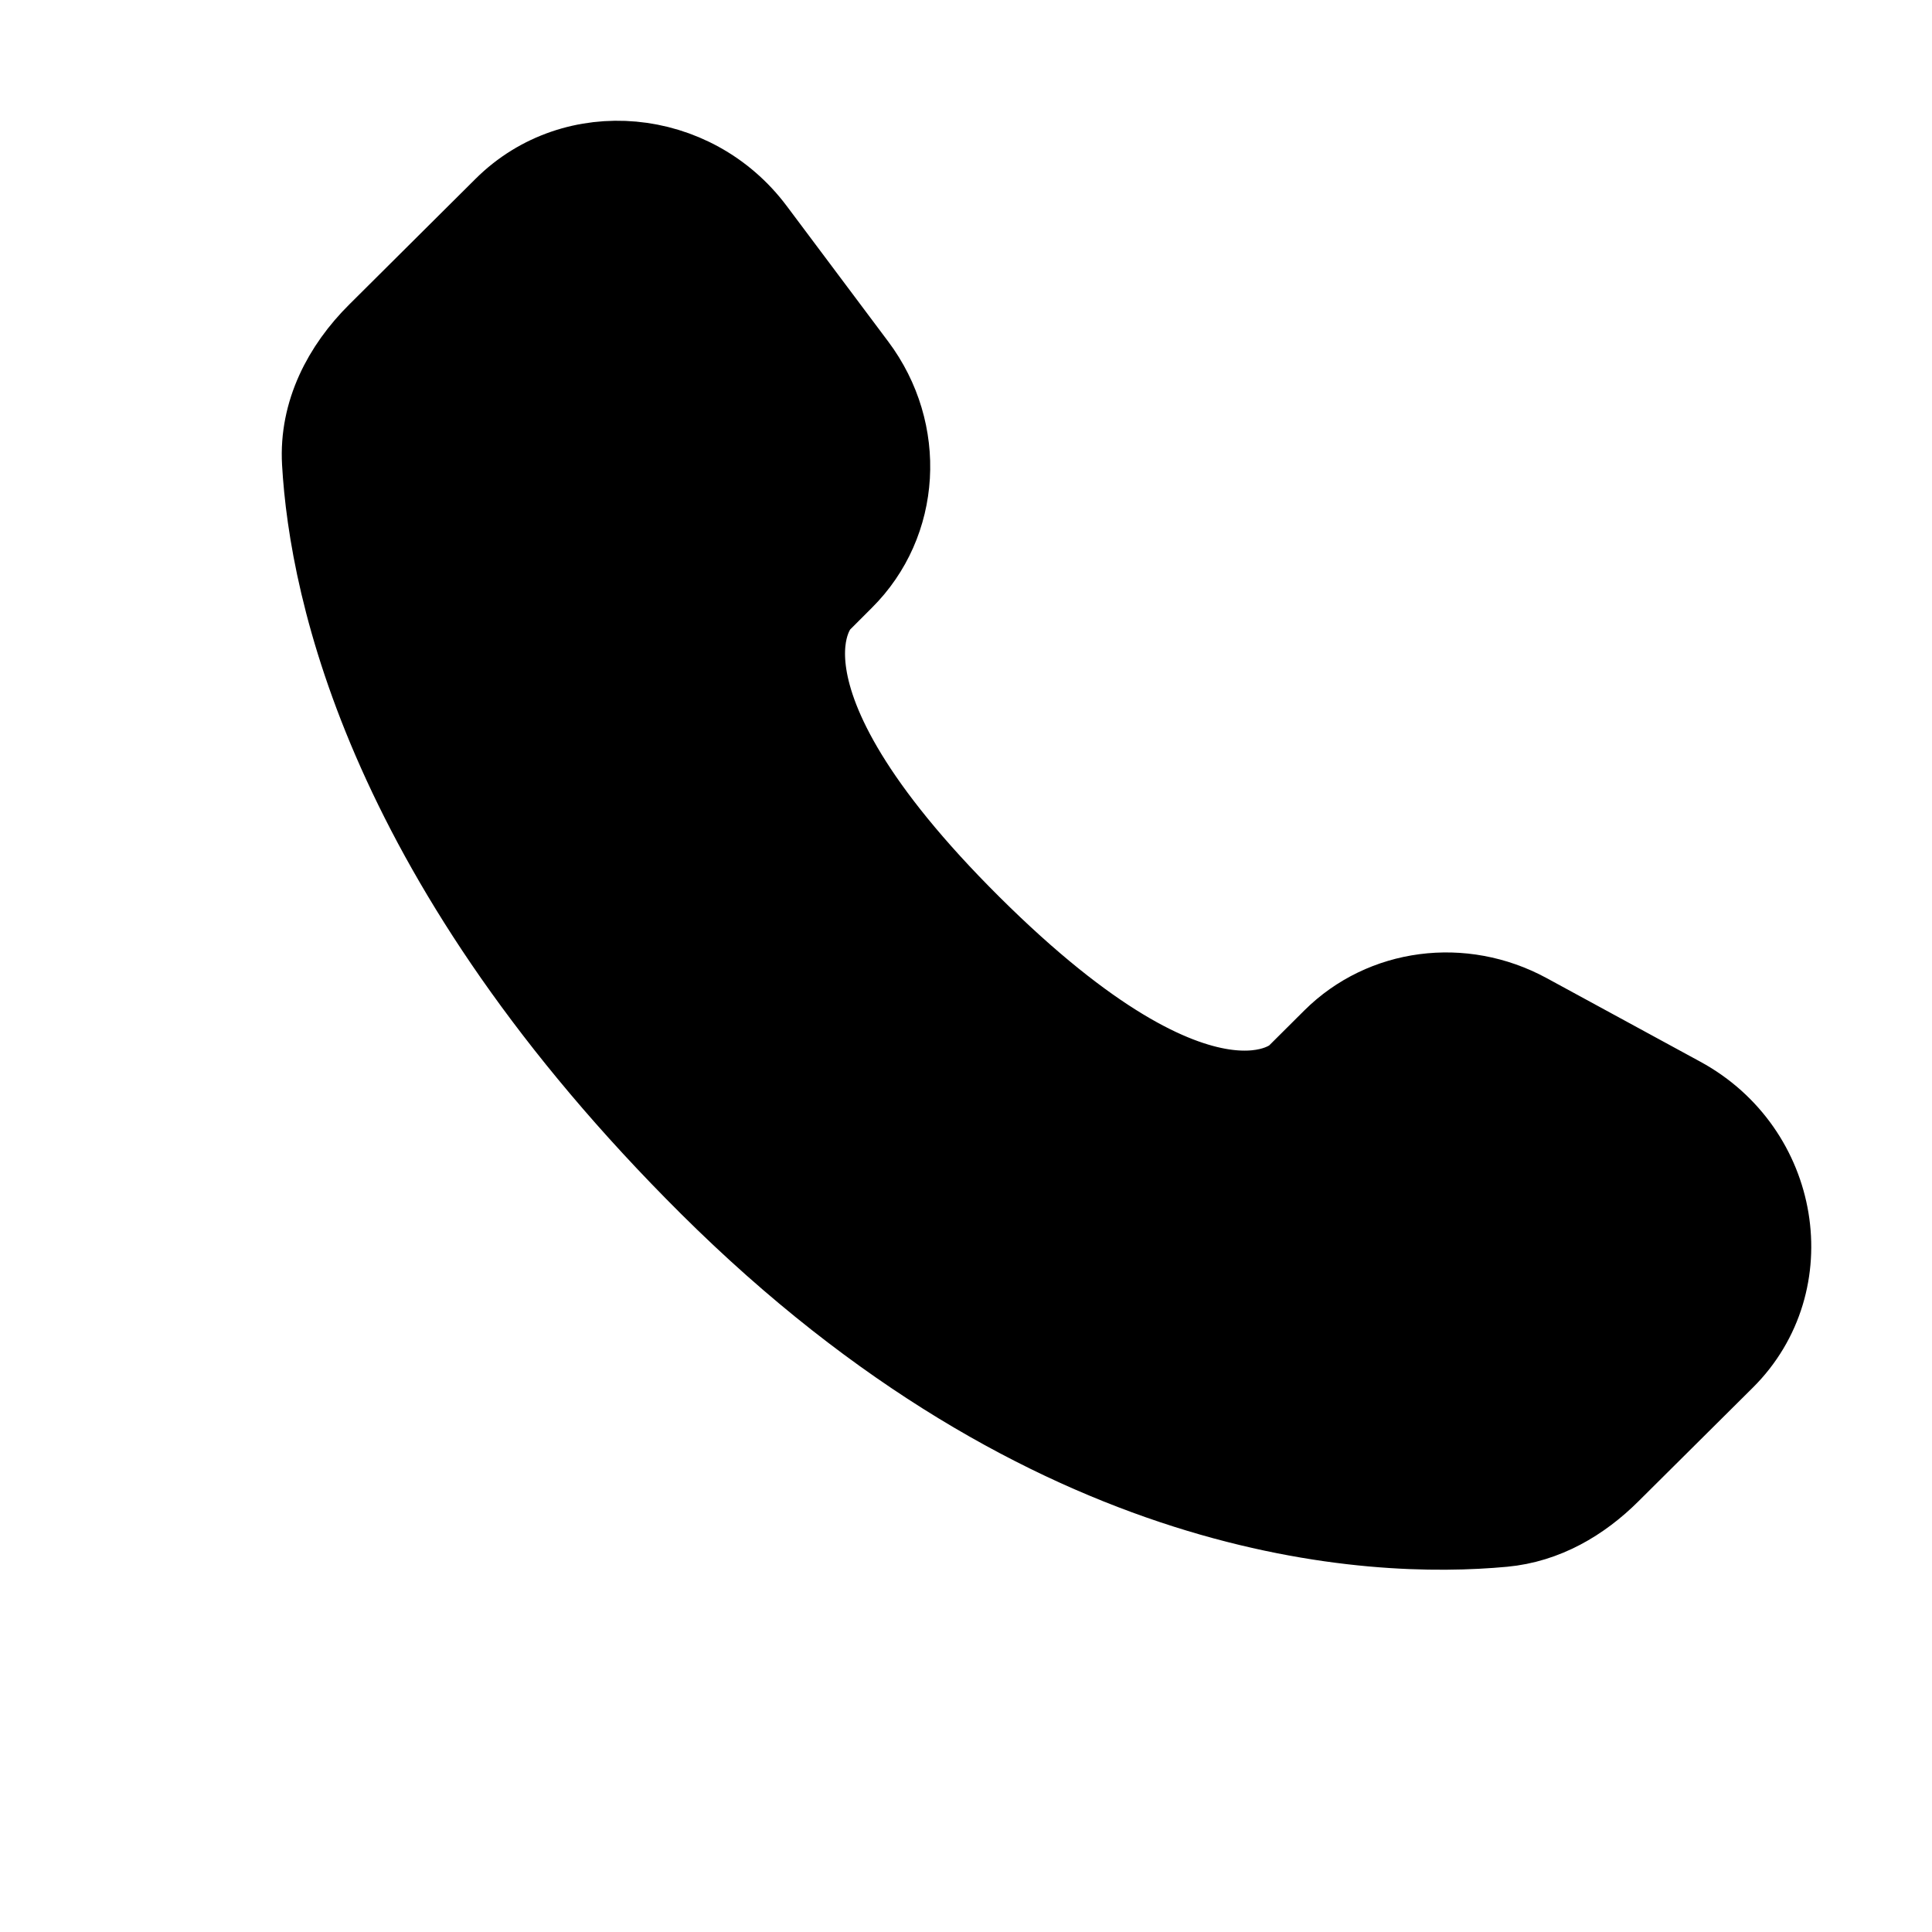
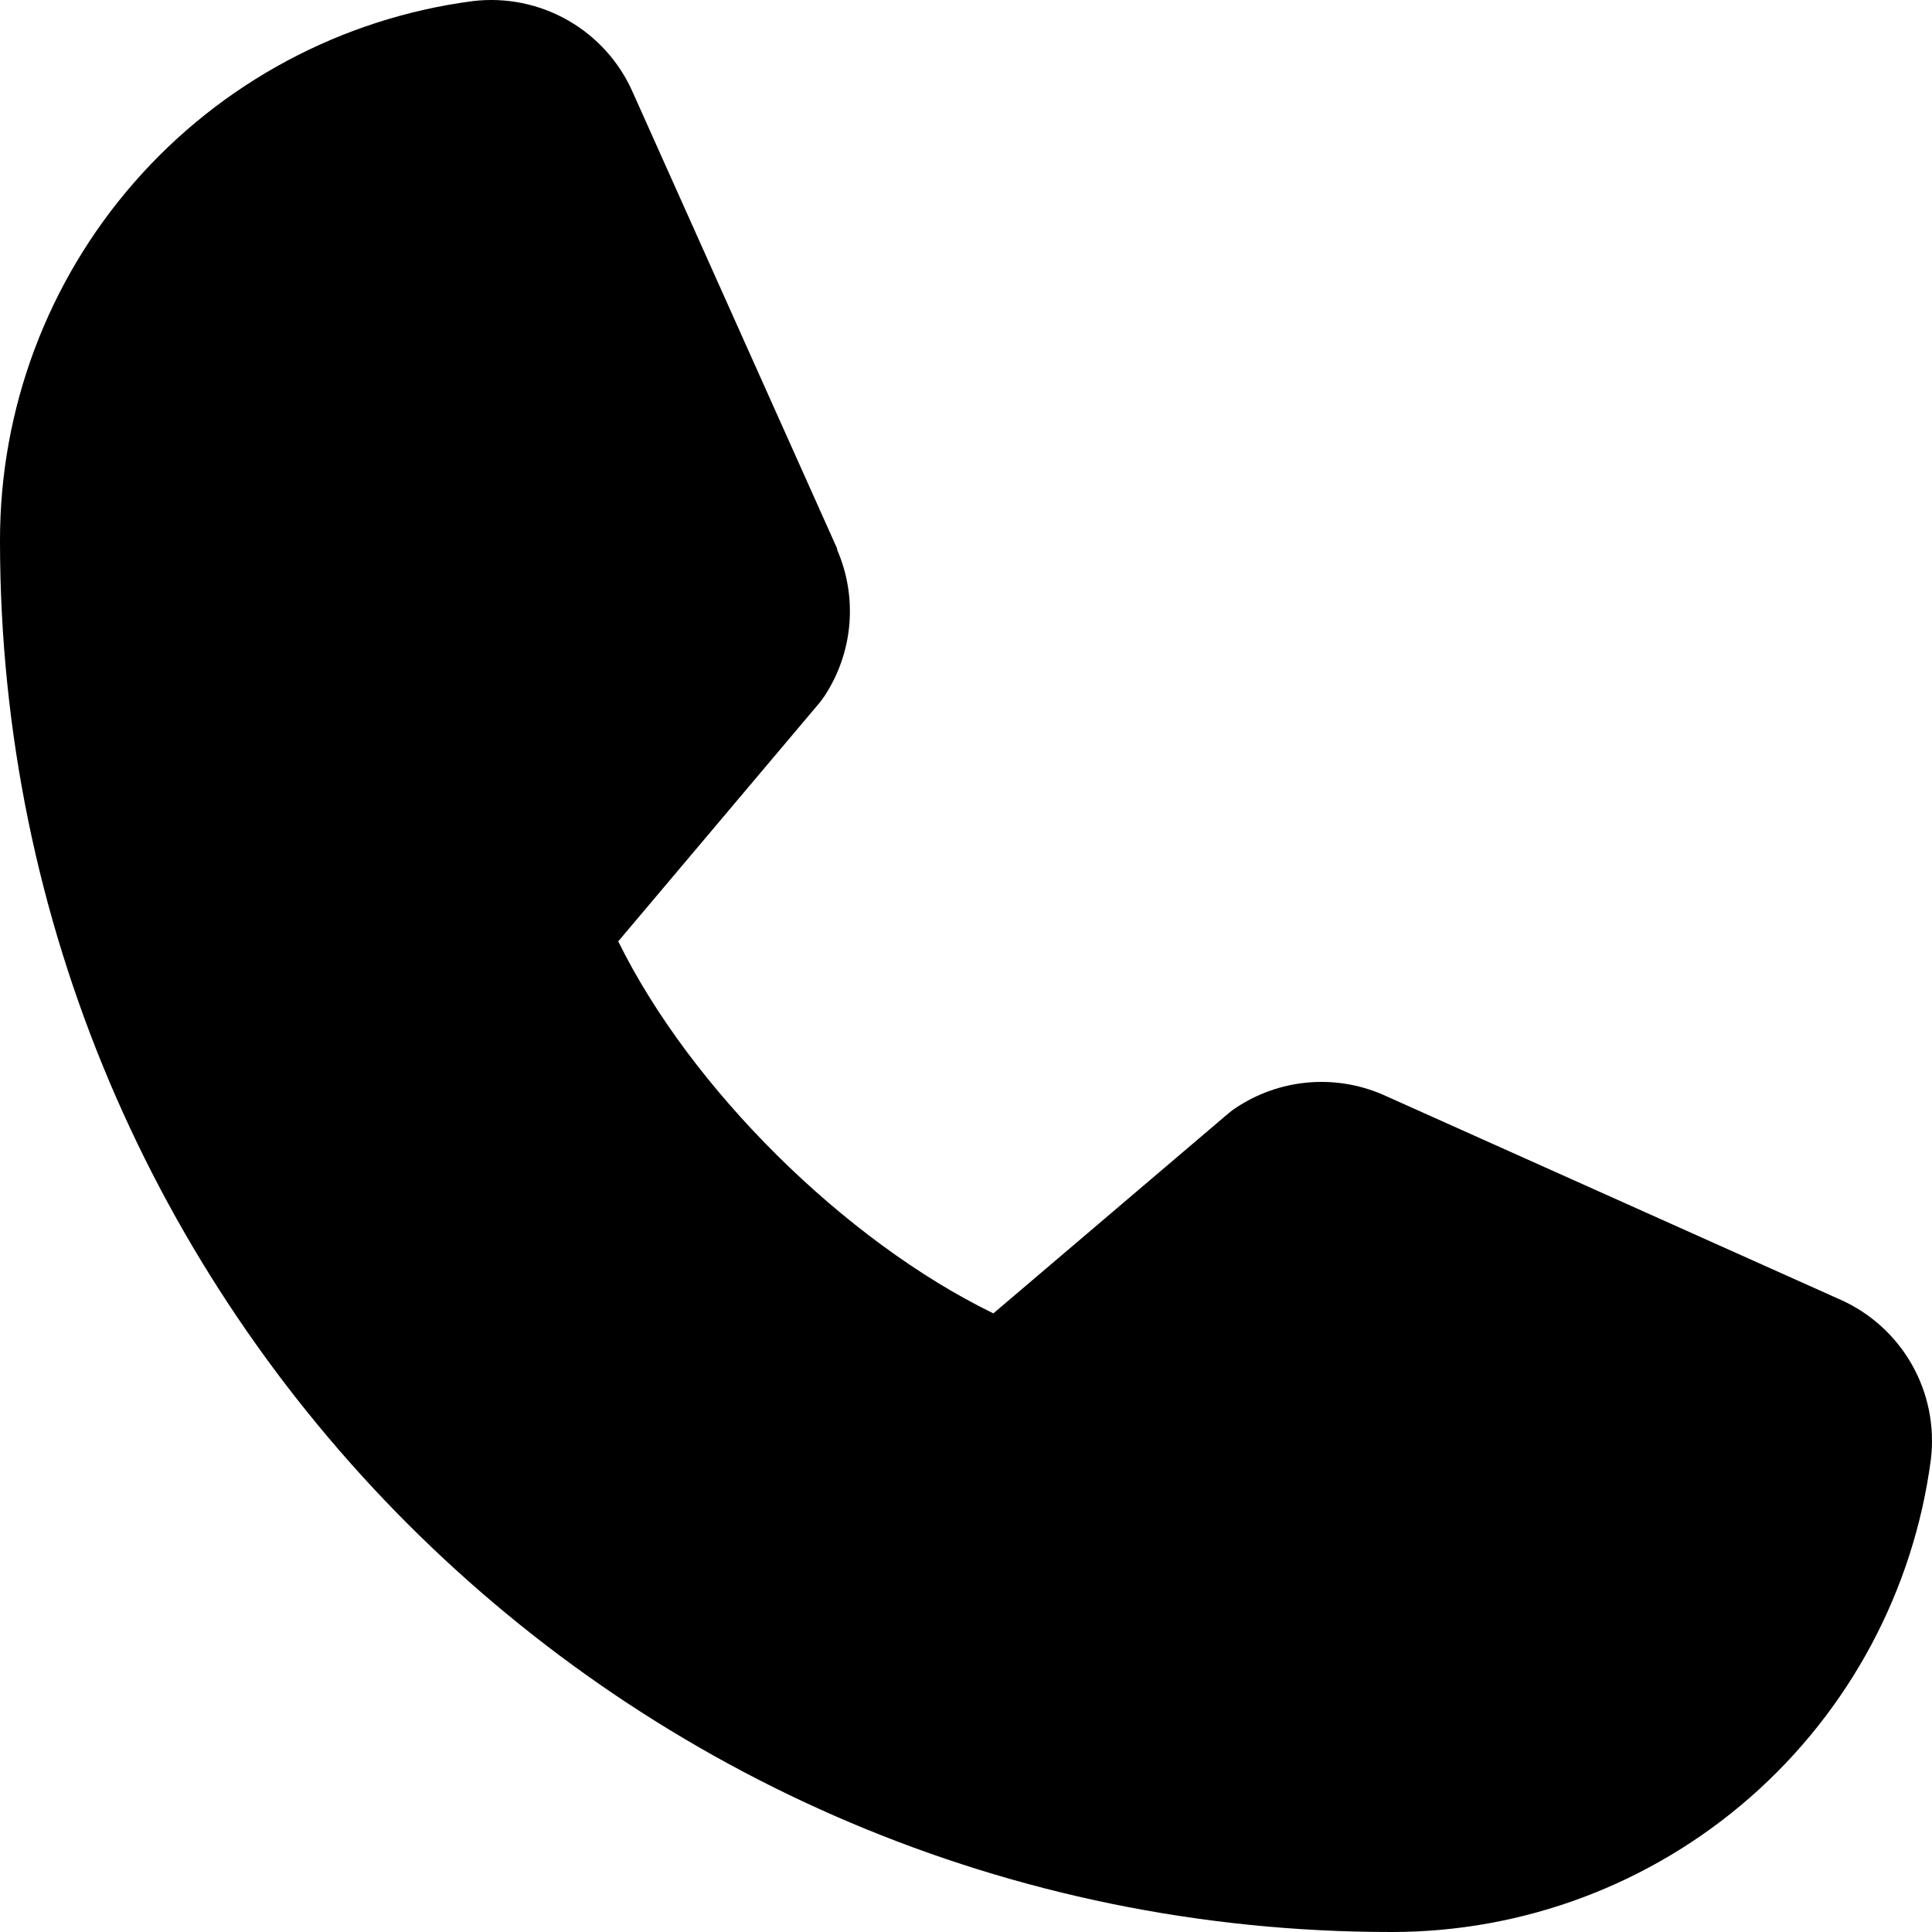
- <svg xmlns="http://www.w3.org/2000/svg" viewBox="0 0 24 24" fill="none" stroke="#000">
-   <g id="SVGRepo_bgCarrier" stroke-width="0" />
-   <g id="SVGRepo_tracerCarrier" stroke-linecap="round" stroke-linejoin="round" />
-   <g id="SVGRepo_iconCarrier">
-     <path d="M16.556 12.906L16.101 13.359C16.101 13.359 15.018 14.435 12.063 11.497C9.108 8.559 10.191 7.483 10.191 7.483L10.477 7.197C11.184 6.495 11.251 5.367 10.634 4.543L9.373 2.859C8.61 1.84 7.136 1.705 6.261 2.575L4.692 4.136C4.258 4.567 3.968 5.126 4.003 5.746C4.093 7.332 4.811 10.745 8.815 14.727C13.062 18.949 17.047 19.117 18.676 18.965C19.192 18.917 19.64 18.655 20.001 18.295L21.422 16.883C22.381 15.93 22.11 14.295 20.883 13.628L18.973 12.589C18.167 12.152 17.186 12.28 16.556 12.906Z" fill="#000">
- </path>
-   </g>
+ <svg xmlns="http://www.w3.org/2000/svg" width="60" height="60" viewBox="0 0 60 60" fill="none">
+   <path d="M59.965 45.324C59.43 49.389 57.434 53.12 54.349 55.821C51.264 58.522 47.301 60.007 43.201 60C19.38 60 2.71464e-05 40.62 2.71464e-05 16.8C-0.007 12.699 1.478 8.737 4.179 5.652C6.88 2.567 10.611 0.57 14.676 0.035C15.704 -0.09 16.745 0.12 17.644 0.635C18.543 1.15 19.251 1.941 19.662 2.891L25.998 17.037V17.073C26.314 17.8 26.444 18.594 26.378 19.384C26.311 20.174 26.05 20.935 25.617 21.6C25.564 21.681 25.506 21.756 25.447 21.831L19.2 29.235C21.447 33.801 26.224 38.535 30.85 40.788L38.152 34.575C38.223 34.514 38.298 34.458 38.377 34.407C39.041 33.964 39.804 33.694 40.599 33.62C41.394 33.547 42.194 33.673 42.928 33.987L42.967 34.005L57.1 40.338C58.052 40.748 58.845 41.456 59.362 42.354C59.878 43.253 60.09 44.295 59.965 45.324Z" fill="black" />
</svg>
